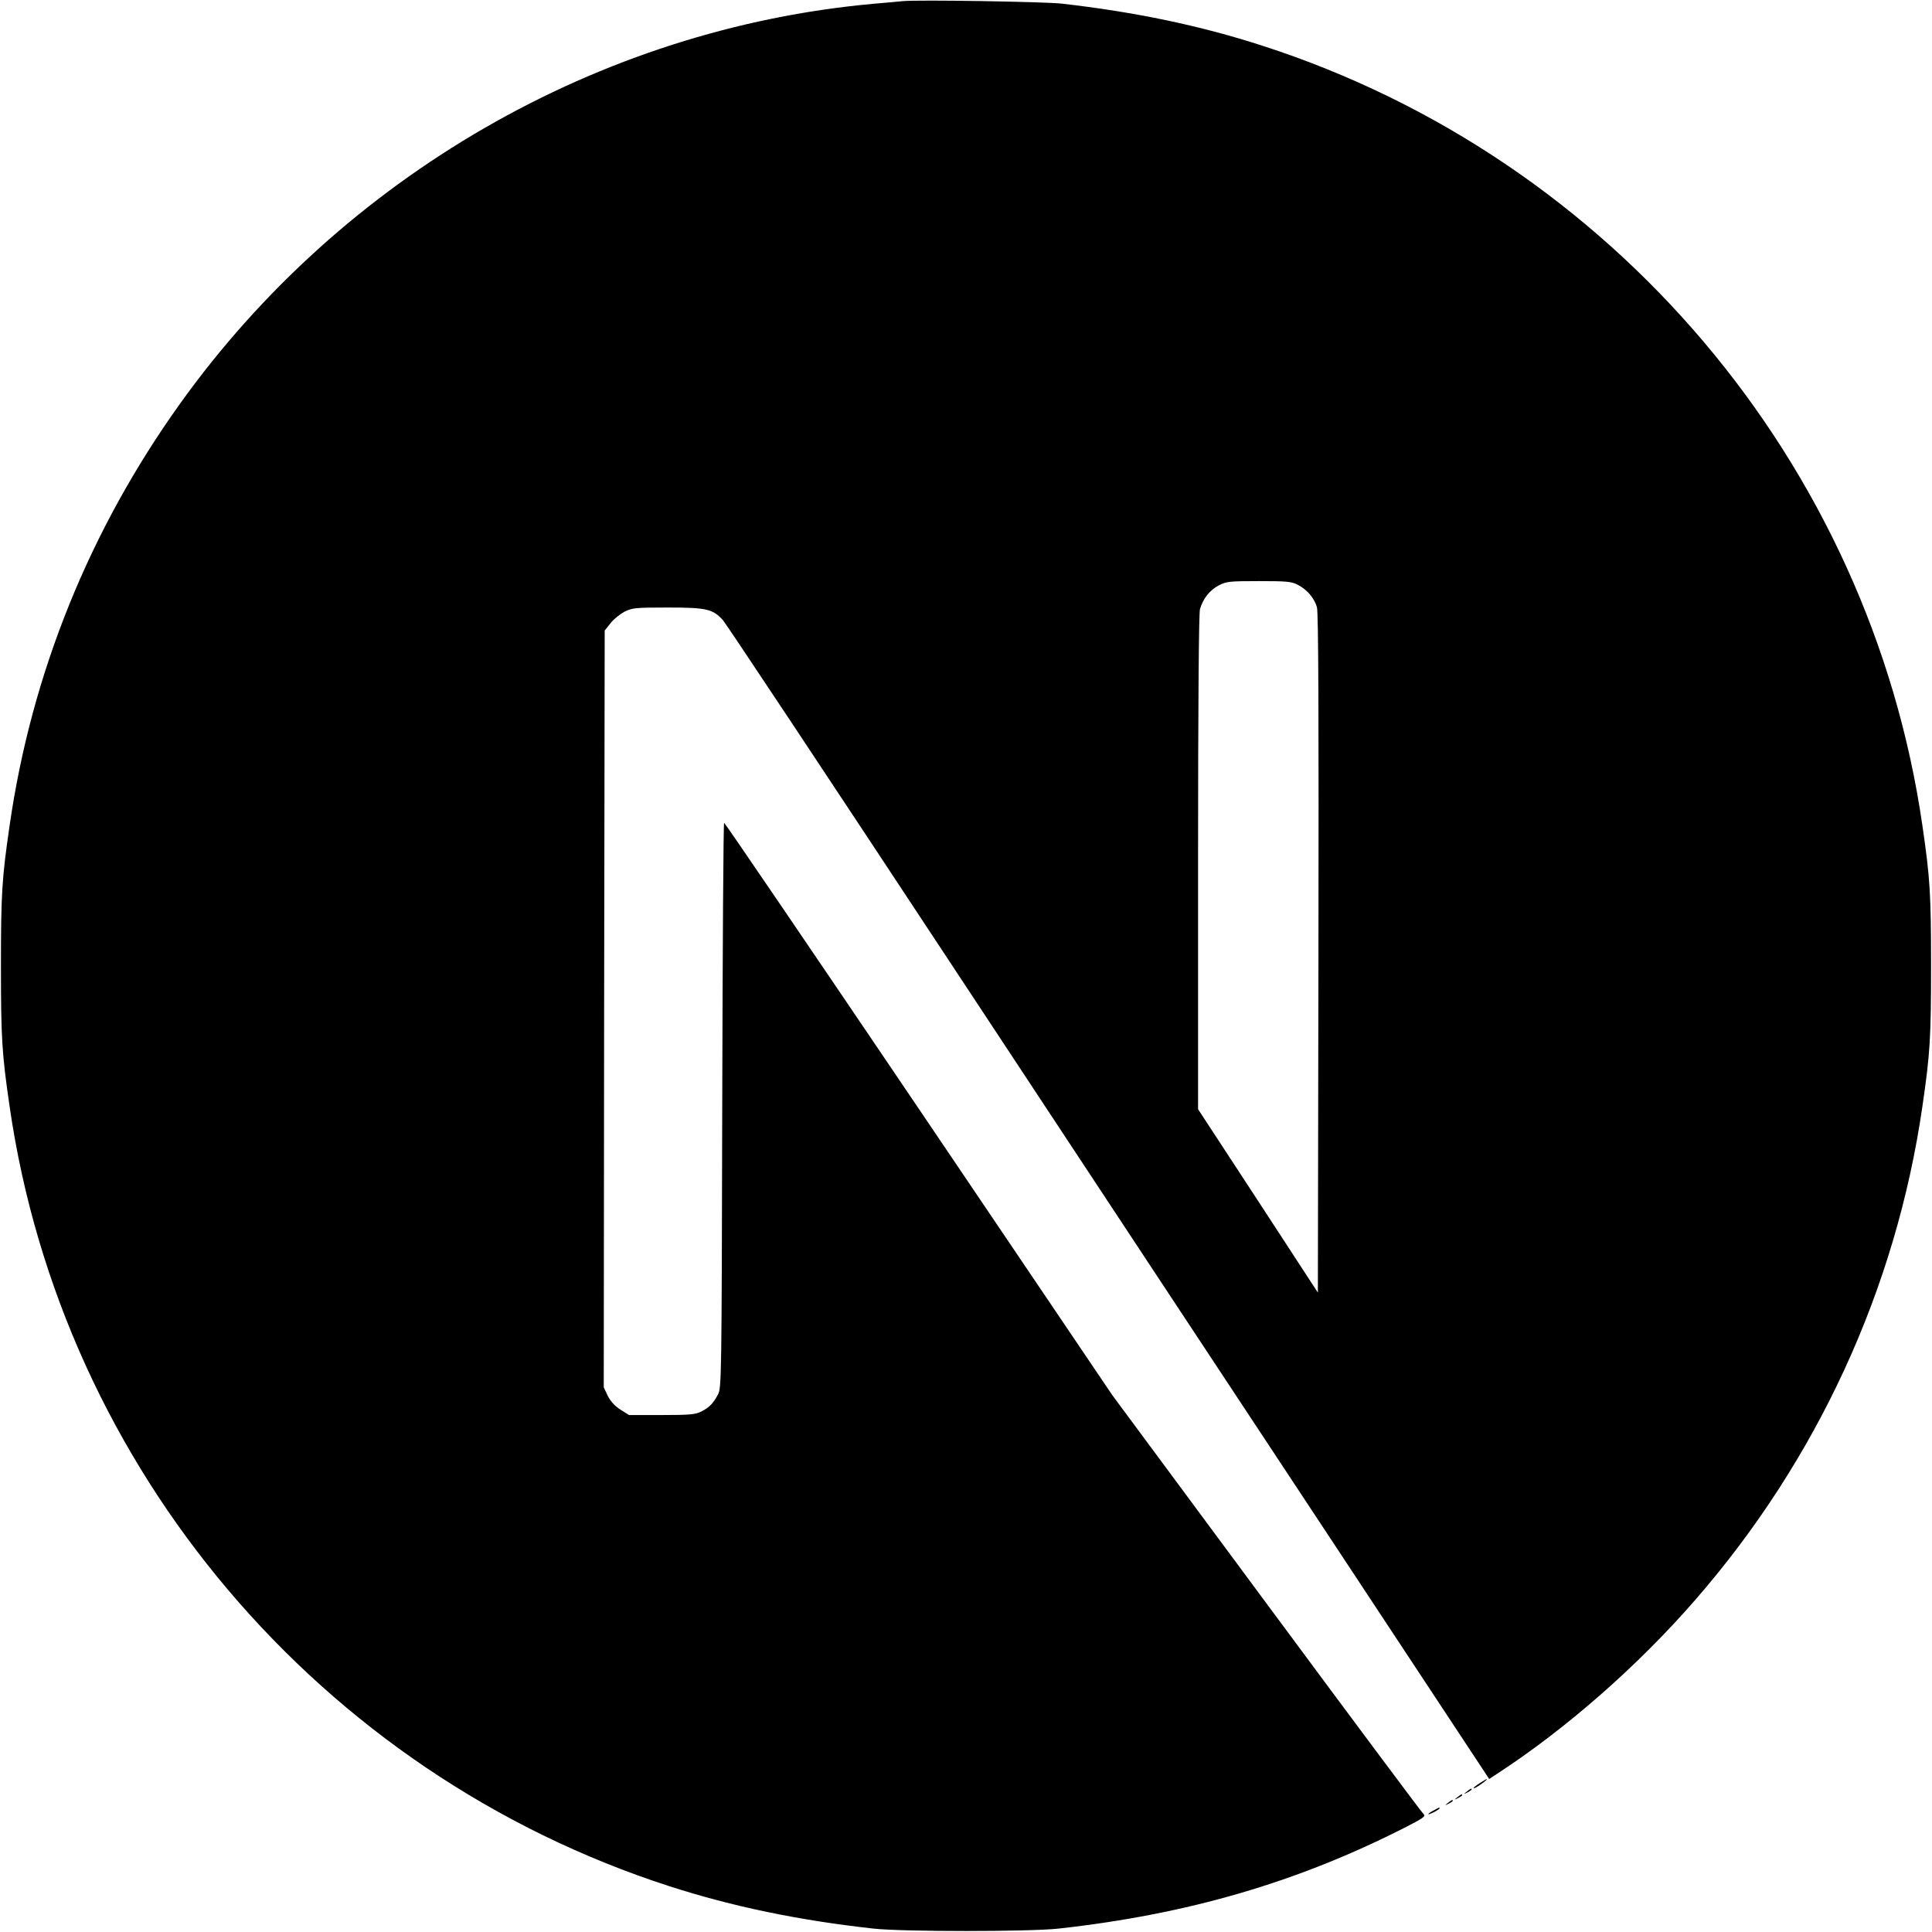
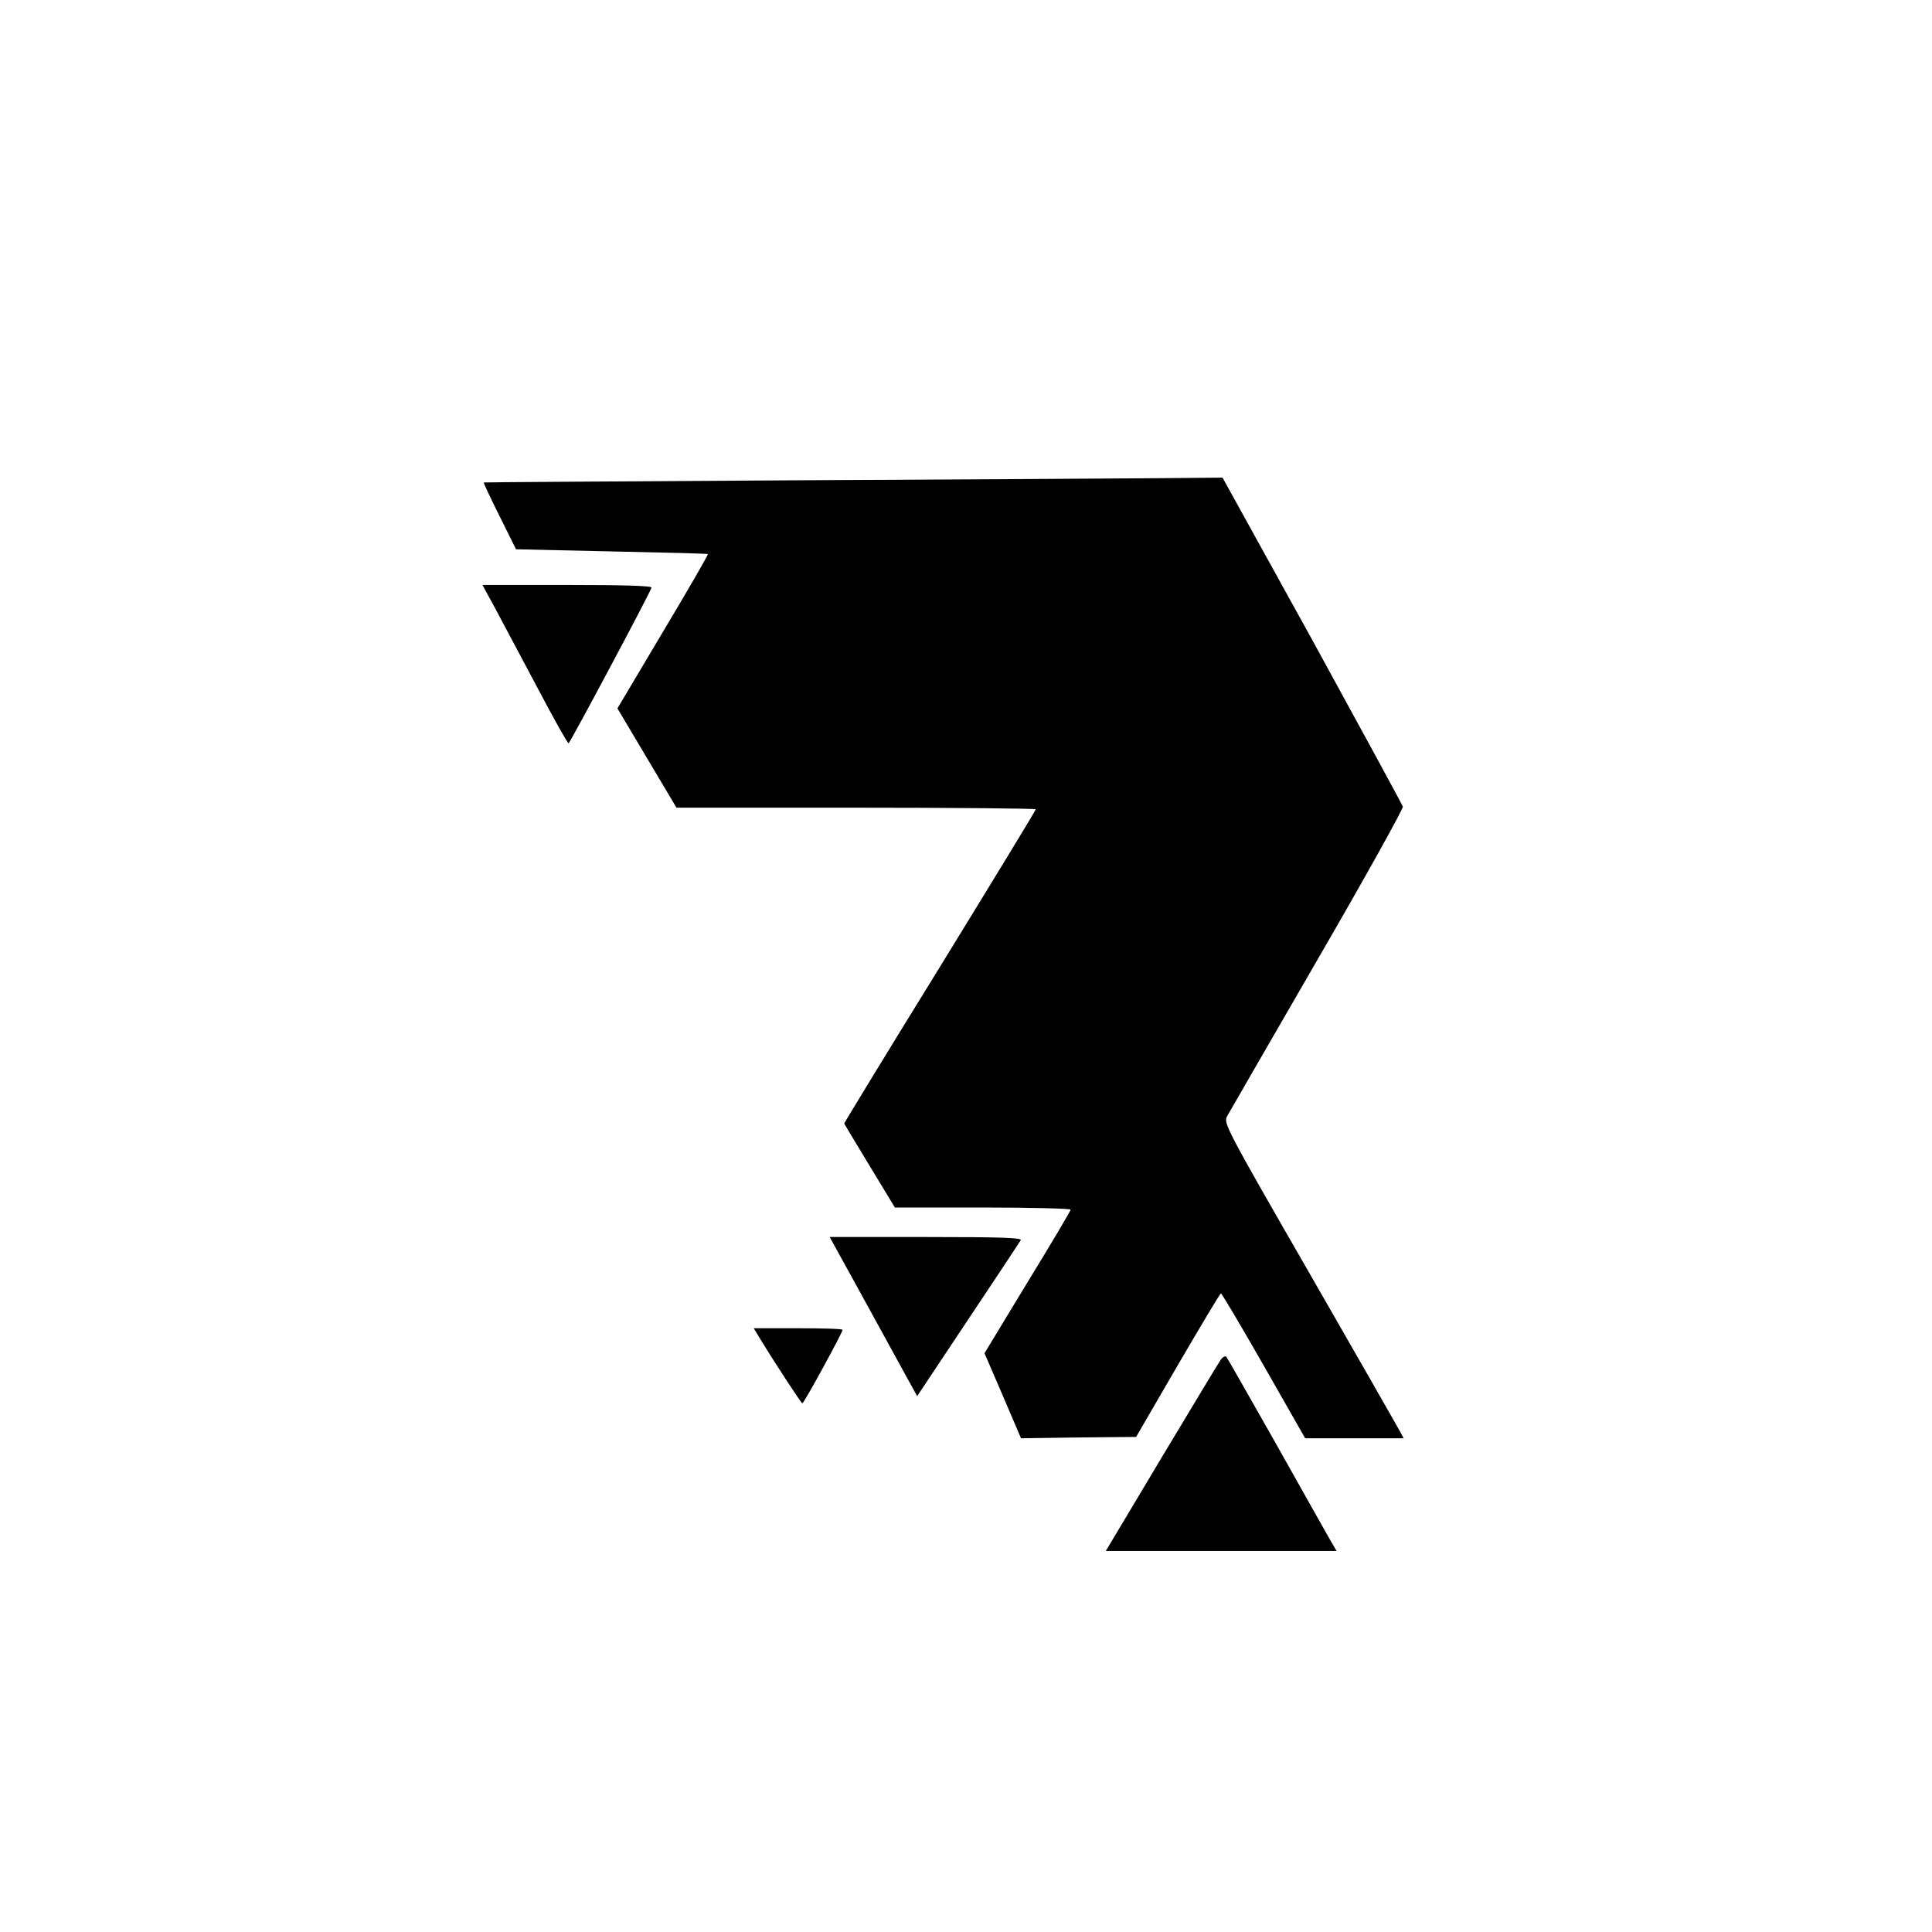
- <svg xmlns="http://www.w3.org/2000/svg" version="1.0" width="1024pt" height="1024pt" viewBox="0 0 1024 1024" preserveAspectRatio="xMidYMid meet">
-   <g transform="translate(0,1024) scale(0.1,-0.1)" fill="#000000" stroke="none">
-     <path d="M4785 10234 c-22 -2 -92 -9 -155 -14 -1453 -131 -2814 -915 -3676 -2120 -480 -670 -787 -1430 -903 -2235 -41 -281 -46 -364 -46 -745 0 -381 5 -464 46 -745 278 -1921 1645 -3535 3499 -4133 332 -107 682 -180 1080 -224 155 -17 825 -17 980 0 687 76 1269 246 1843 539 88 45 105 57 93 67 -8 6 -383 509 -833 1117 l-818 1105 -1025 1517 c-564 834 -1028 1516 -1032 1516 -4 1 -8 -673 -10 -1496 -3 -1441 -4 -1499 -22 -1533 -26 -49 -46 -69 -88 -91 -32 -16 -60 -19 -211 -19 l-173 0 -46 29 c-30 19 -52 44 -67 73 l-21 45 2 2005 3 2006 31 39 c16 21 50 48 74 61 41 20 57 22 230 22 204 0 238 -8 291 -66 15 -16 570 -852 1234 -1859 664 -1007 1572 -2382 2018 -3057 l810 -1227 41 27 c363 236 747 572 1051 922 647 743 1064 1649 1204 2615 41 281 46 364 46 745 0 381 -5 464 -46 745 -278 1921 -1645 3535 -3499 4133 -327 106 -675 179 -1065 223 -96 10 -757 21 -840 13z m2094 -3094 c48 -24 87 -70 101 -118 8 -26 10 -582 8 -1835 l-3 -1798 -317 486 -318 486 0 1307 c0 845 4 1320 10 1343 16 56 51 100 99 126 41 21 56 23 213 23 148 0 174 -2 207 -20z" />
-     <path d="M7843 789 c-35 -22 -46 -37 -15 -20 22 13 58 40 52 41 -3 0 -20 -10 -37 -21z" />
-     <path d="M7774 744 c-18 -14 -18 -15 4 -4 12 6 22 13 22 15 0 8 -5 6 -26 -11z" />
-     <path d="M7724 714 c-18 -14 -18 -15 4 -4 12 6 22 13 22 15 0 8 -5 6 -26 -11z" />
-     <path d="M7674 684 c-18 -14 -18 -15 4 -4 12 6 22 13 22 15 0 8 -5 6 -26 -11z" />
-     <path d="M7598 644 c-38 -20 -36 -28 2 -9 17 9 30 18 30 20 0 7 -1 6 -32 -11z" />
+ <svg xmlns="http://www.w3.org/2000/svg" version="1.0" width="720pt" height="720pt" viewBox="0 0 720 720" preserveAspectRatio="xMidYMid meet">
+   <g transform="translate(0,720) scale(0.1,-0.1)" fill="#000000" stroke="none">
+     <path d="M2950 5410 c-630 -4 -1146 -7 -1147 -8 -2 -1 25 -58 59 -126 l61 -123 356 -8 c196 -4 357 -8 359 -10 2 -2 -73 -132 -167 -289 l-170 -286 110 -185 110 -185 669 0 c369 0 670 -3 670 -6 0 -4 -161 -268 -357 -587 -197 -319 -357 -582 -357 -584 1 -2 44 -74 95 -158 l94 -155 328 0 c180 0 327 -4 327 -8 0 -4 -72 -126 -161 -271 l-160 -264 68 -158 68 -159 214 3 215 2 155 267 c86 147 158 268 161 268 3 0 75 -121 160 -270 l154 -270 183 0 184 0 -15 28 c-8 15 -159 279 -336 587 -312 542 -321 560 -307 585 8 14 159 276 336 582 178 307 321 564 319 572 -2 7 -154 286 -337 620 l-335 606 -230 -2 c-127 -1 -746 -5 -1376 -8z" />
+     <path d="M1848 4928 c27 -51 98 -184 157 -295 59 -112 110 -203 114 -203 5 1 300 553 309 580 3 7 -107 10 -313 10 l-317 0 50 -92z" />
+     <path d="M3217 2363 c69 -126 142 -259 163 -297 l38 -69 189 284 c104 156 193 290 197 297 6 9 -67 12 -352 12 l-360 0 125 -227z" />
+     <path d="M2832 2212 c59 -97 154 -241 158 -242 6 0 150 264 150 274 0 4 -75 6 -166 6 l-165 0 23 -38z" />
+     <path d="M4547 2129 c-9 -13 -108 -178 -221 -366 l-205 -343 430 0 430 0 -25 43 c-13 23 -104 184 -201 357 -98 173 -181 319 -185 324 -5 4 -15 -2 -23 -15z" />
  </g>
</svg>
